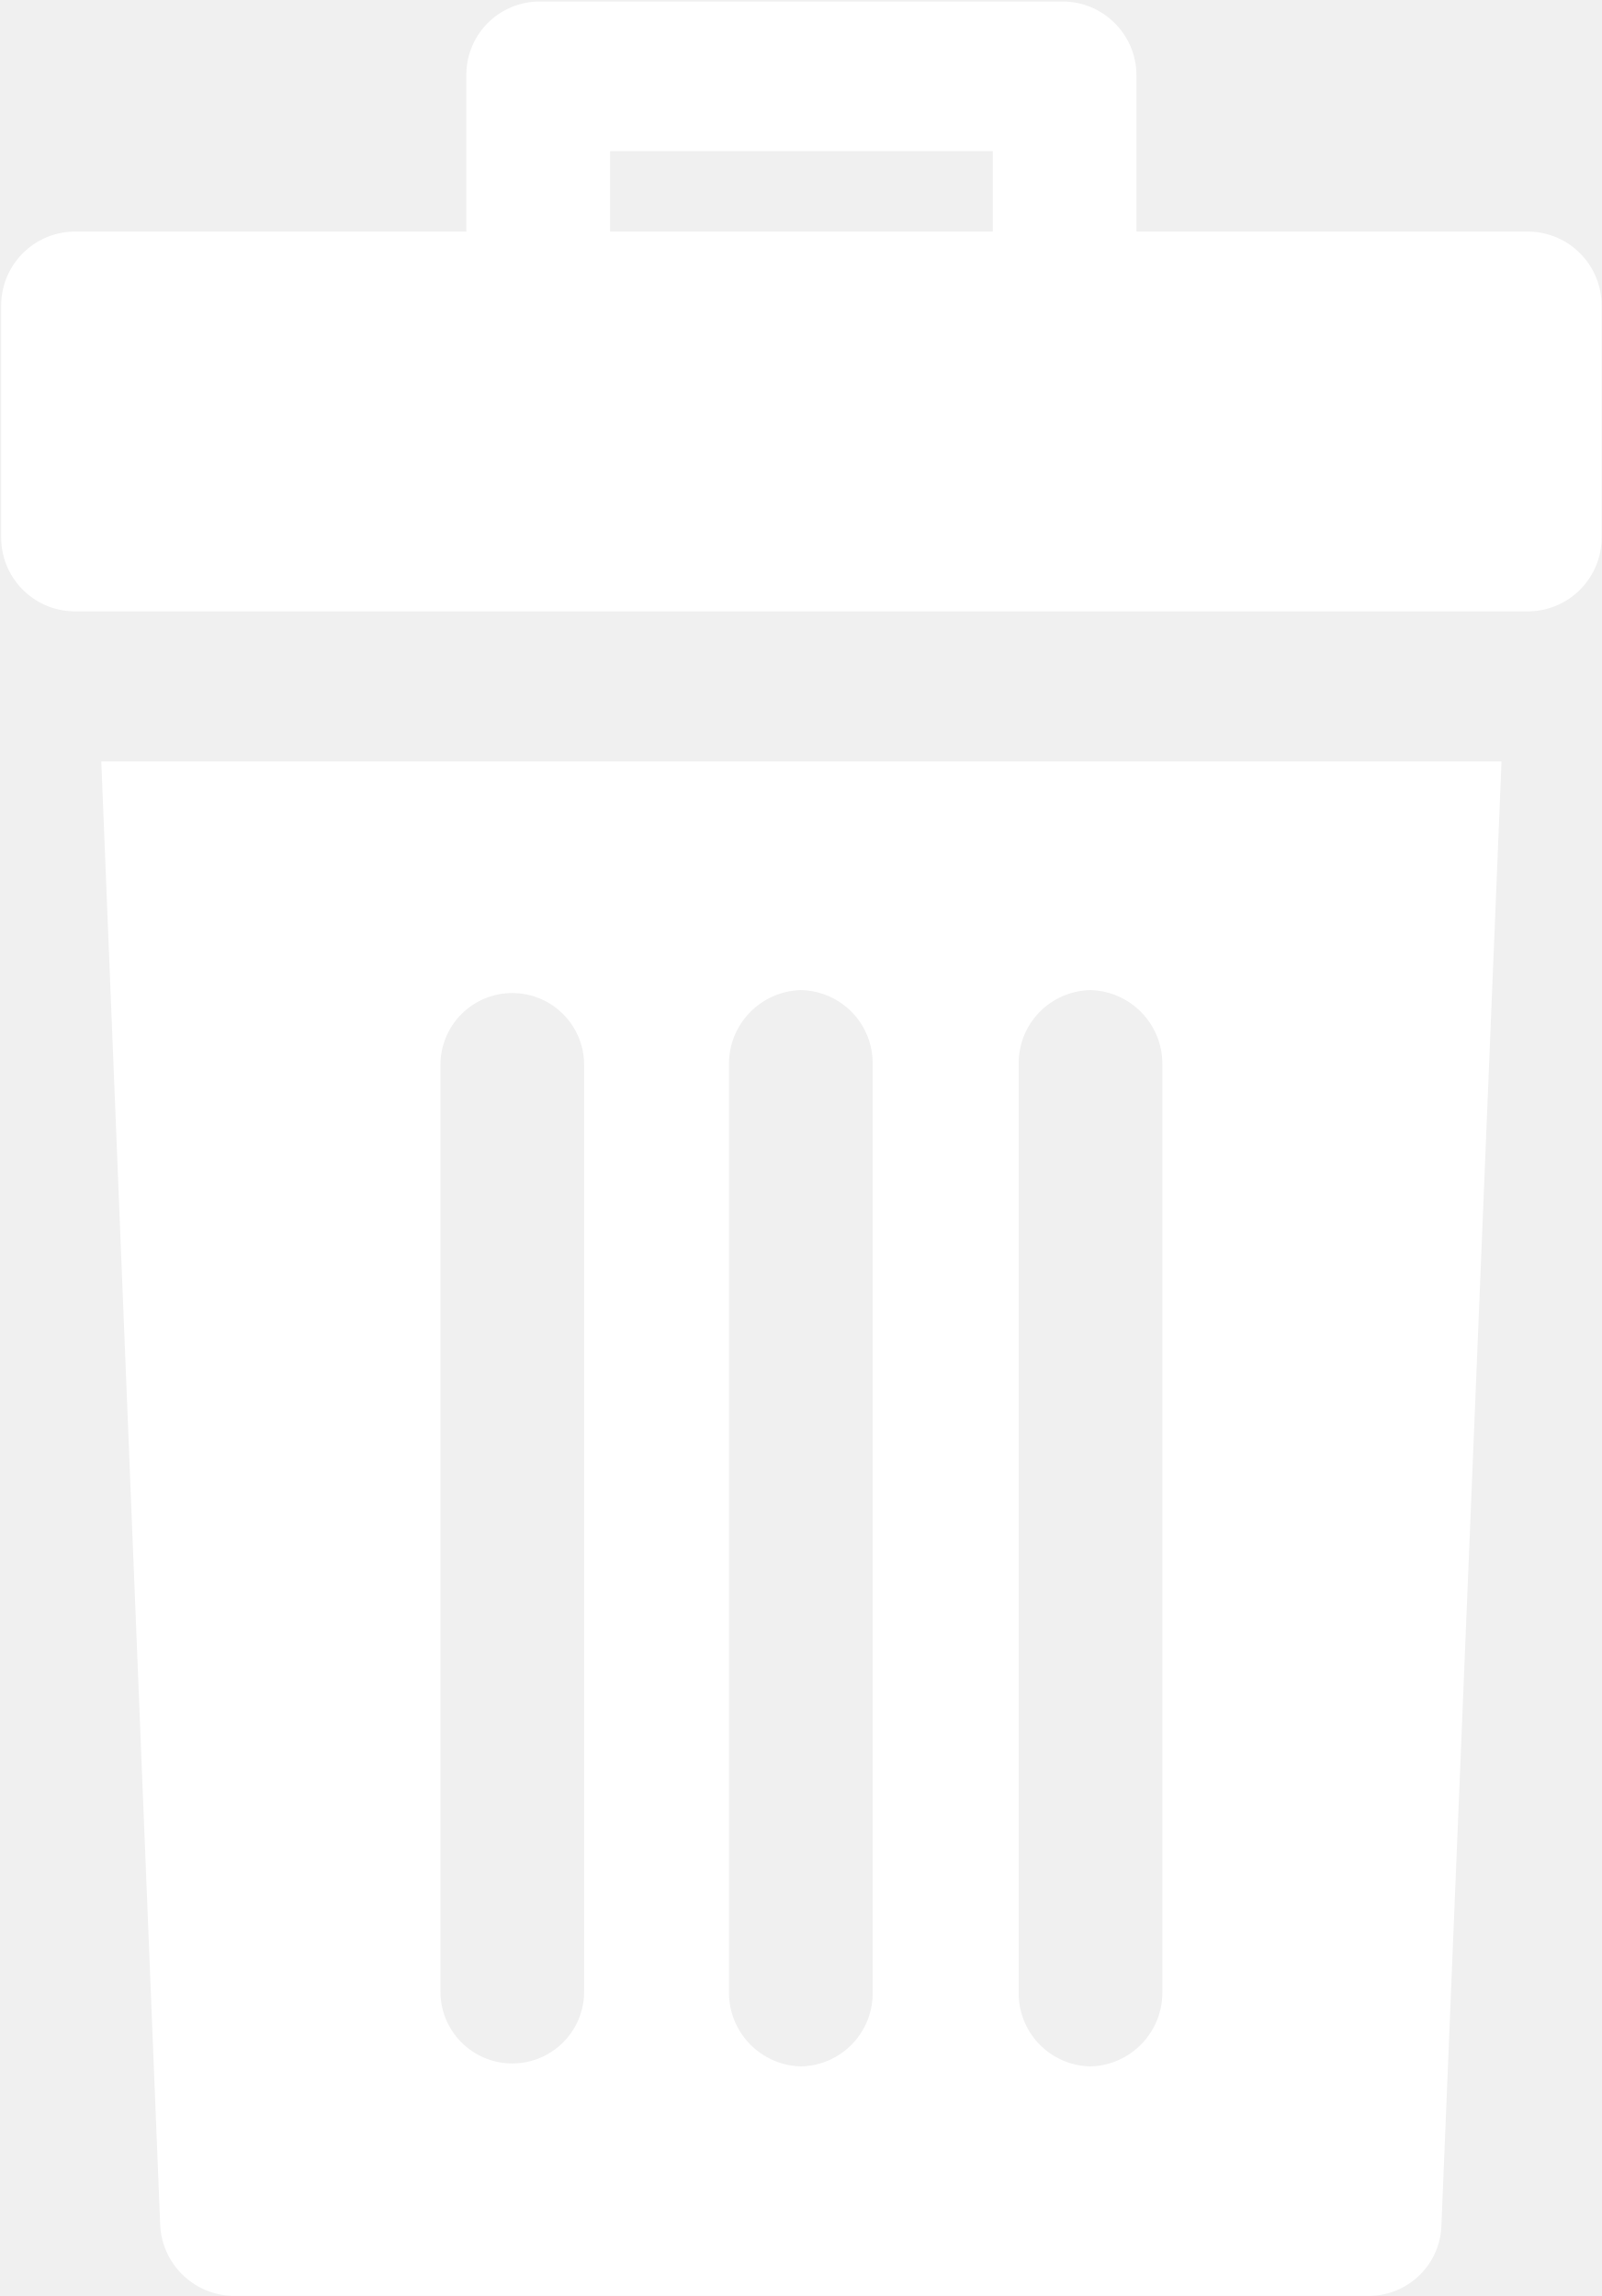
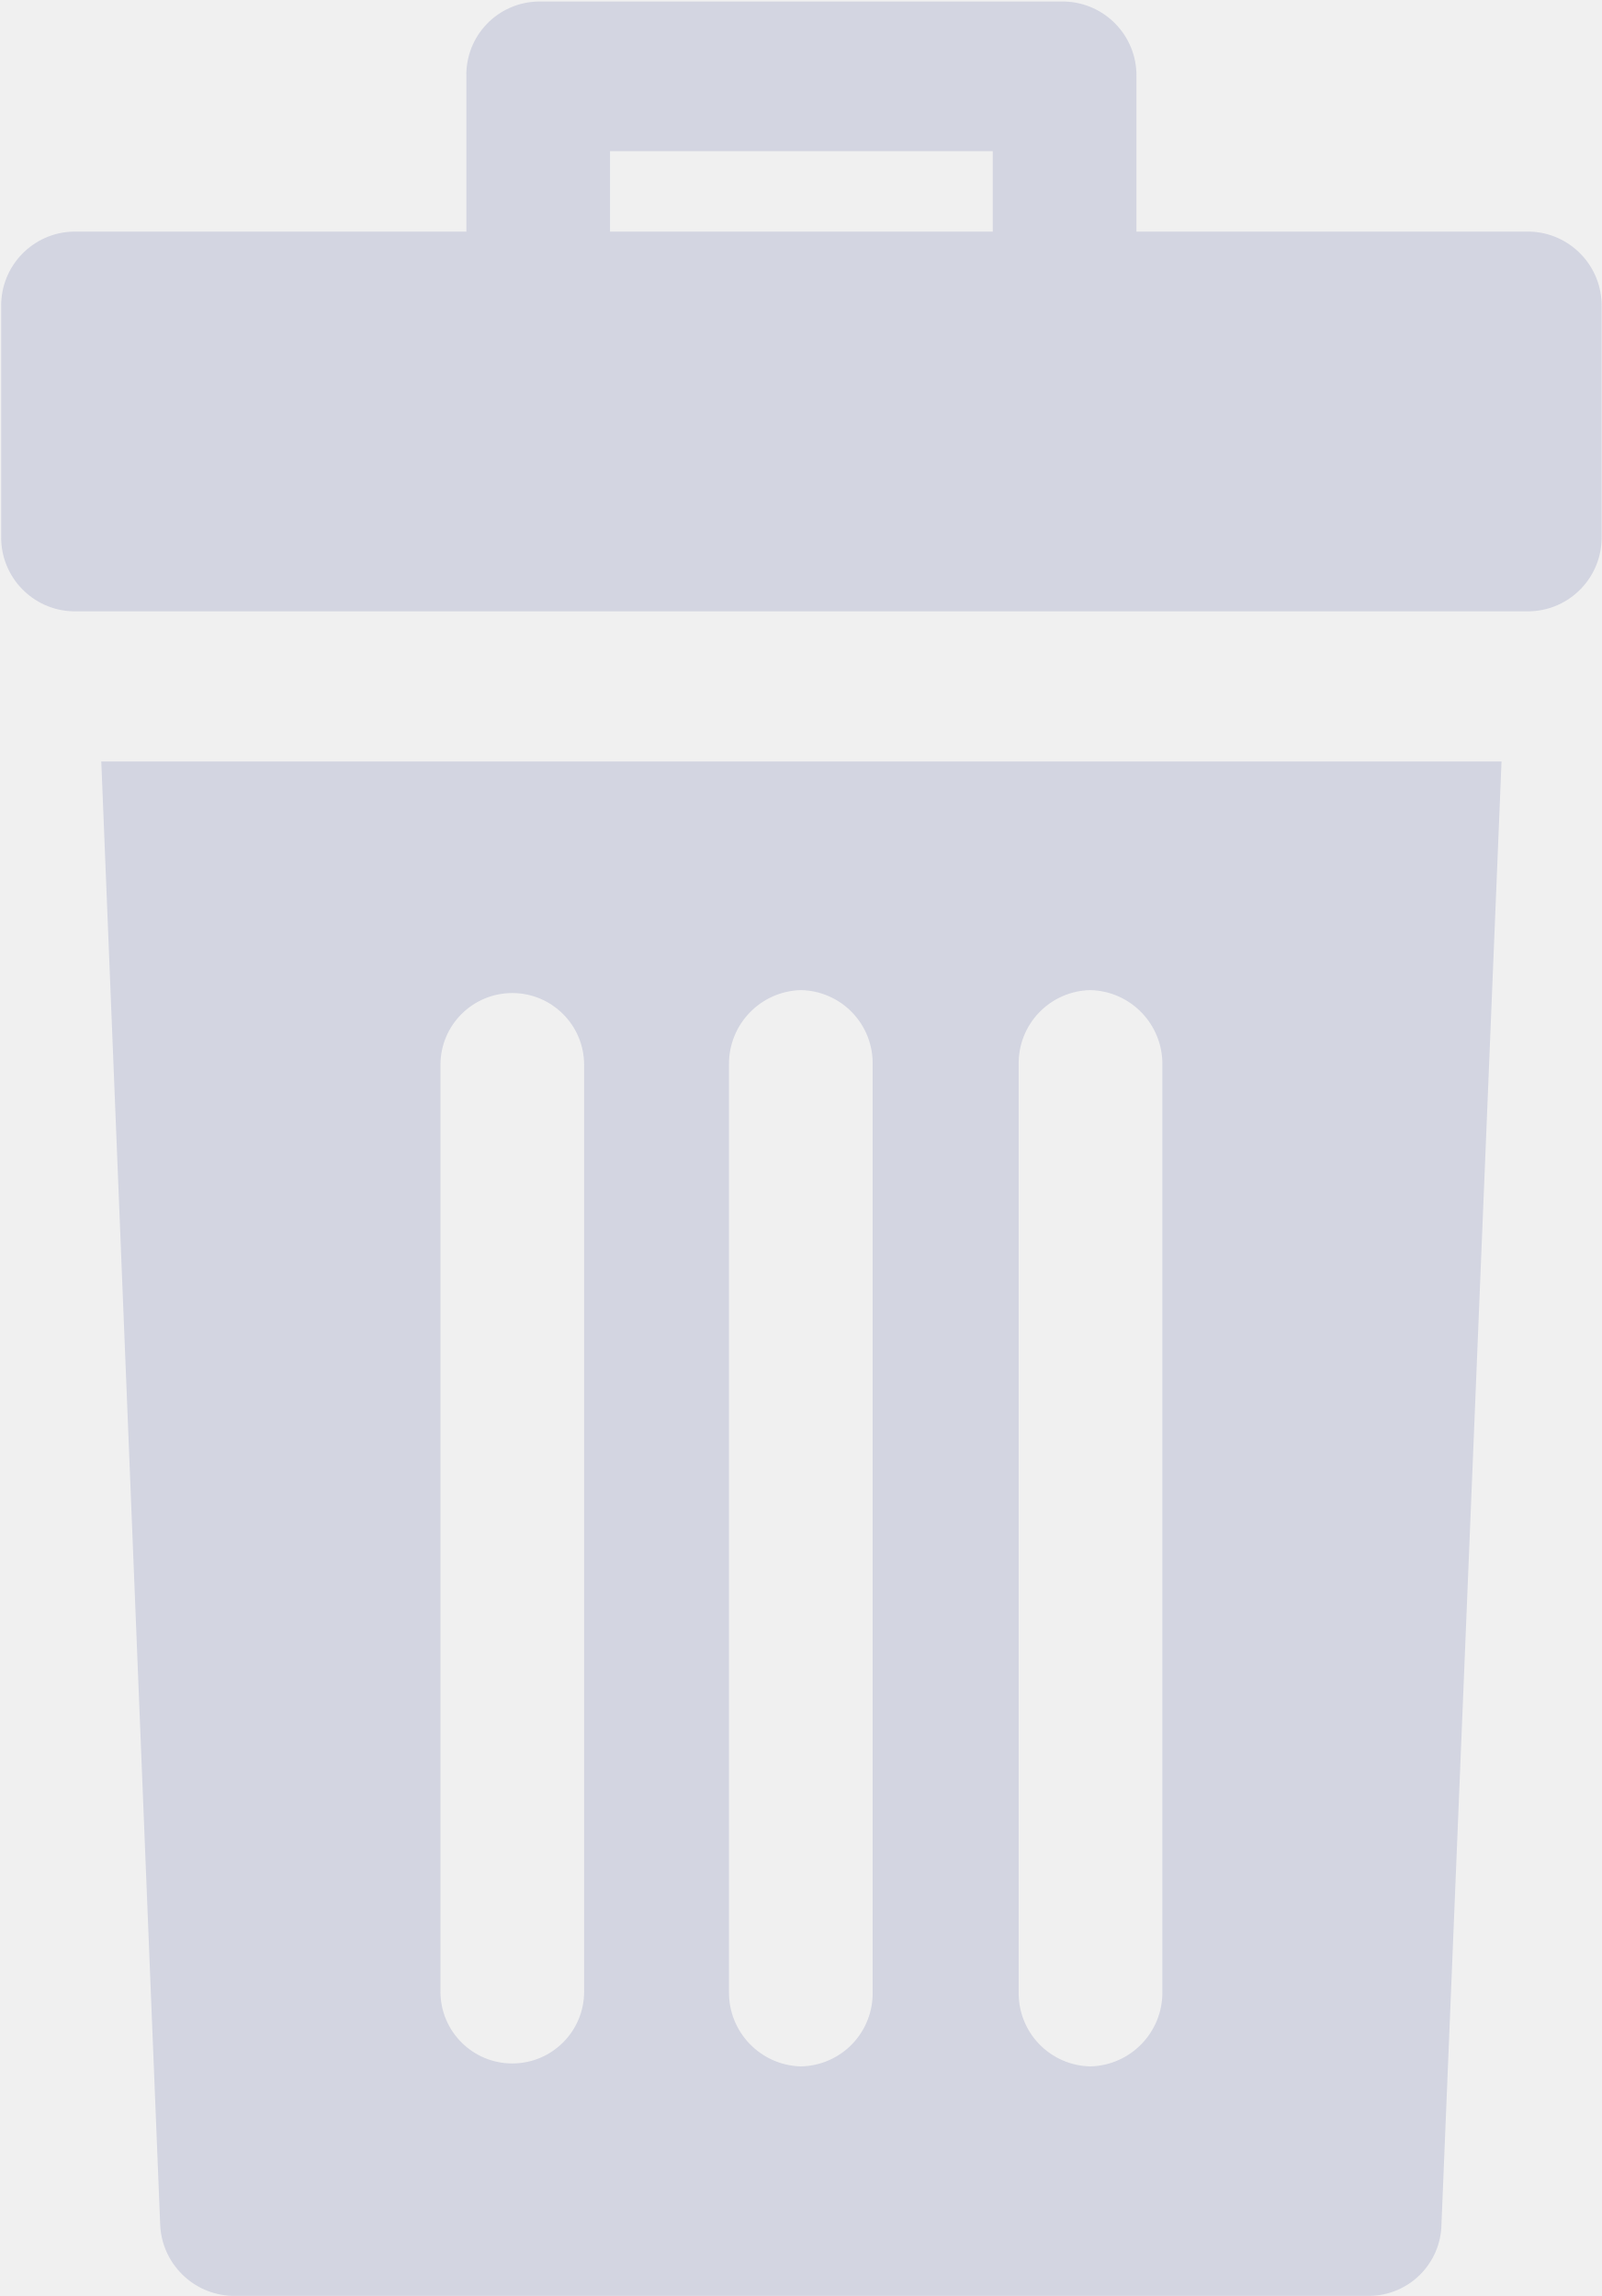
<svg xmlns="http://www.w3.org/2000/svg" width="13.6" height="19.5" viewBox="0 0 13.6 19.5">
  <defs>
    <style>
      .cls-1 {
-         fill: #fff;
+         fill: #d3d5e1;
        fill-rule: evenodd;
      }
    </style>
  </defs>
  <path id="icon" class="cls-1" d="M1237.33,772.123h-3.34v-1.318a0.628,0.628,0,0,0-.61-0.636h-4.47a0.622,0.622,0,0,0-.61.636v1.318h-3.34a0.628,0.628,0,0,0-.61.636v1.954a0.627,0.627,0,0,0,.61.635h12.37a0.627,0.627,0,0,0,.61-0.635v-1.954A0.628,0.628,0,0,0,1237.33,772.123Zm-4.56,0h-3.25V771.44h3.25v0.683Zm-7.57,4.5,0.5,12.423a0.632,0.632,0,0,0,.61.609h9.66a0.618,0.618,0,0,0,.61-0.609l0.51-12.423H1225.2Zm4.1,10.448a0.61,0.61,0,1,1-1.22,0V779.2a0.61,0.61,0,1,1,1.22,0v7.865Zm2.45,0a0.621,0.621,0,0,1-.61.635,0.627,0.627,0,0,1-.61-0.635V779.2a0.627,0.627,0,0,1,.61-0.635,0.621,0.621,0,0,1,.61.635v7.865Zm2.46,0a0.627,0.627,0,0,1-.61.635,0.621,0.621,0,0,1-.61-0.635V779.2a0.621,0.621,0,0,1,.61-0.635,0.627,0.627,0,0,1,.61.635v7.865h0Z" transform="translate(-1224.34 -770.156)" />
</svg>
